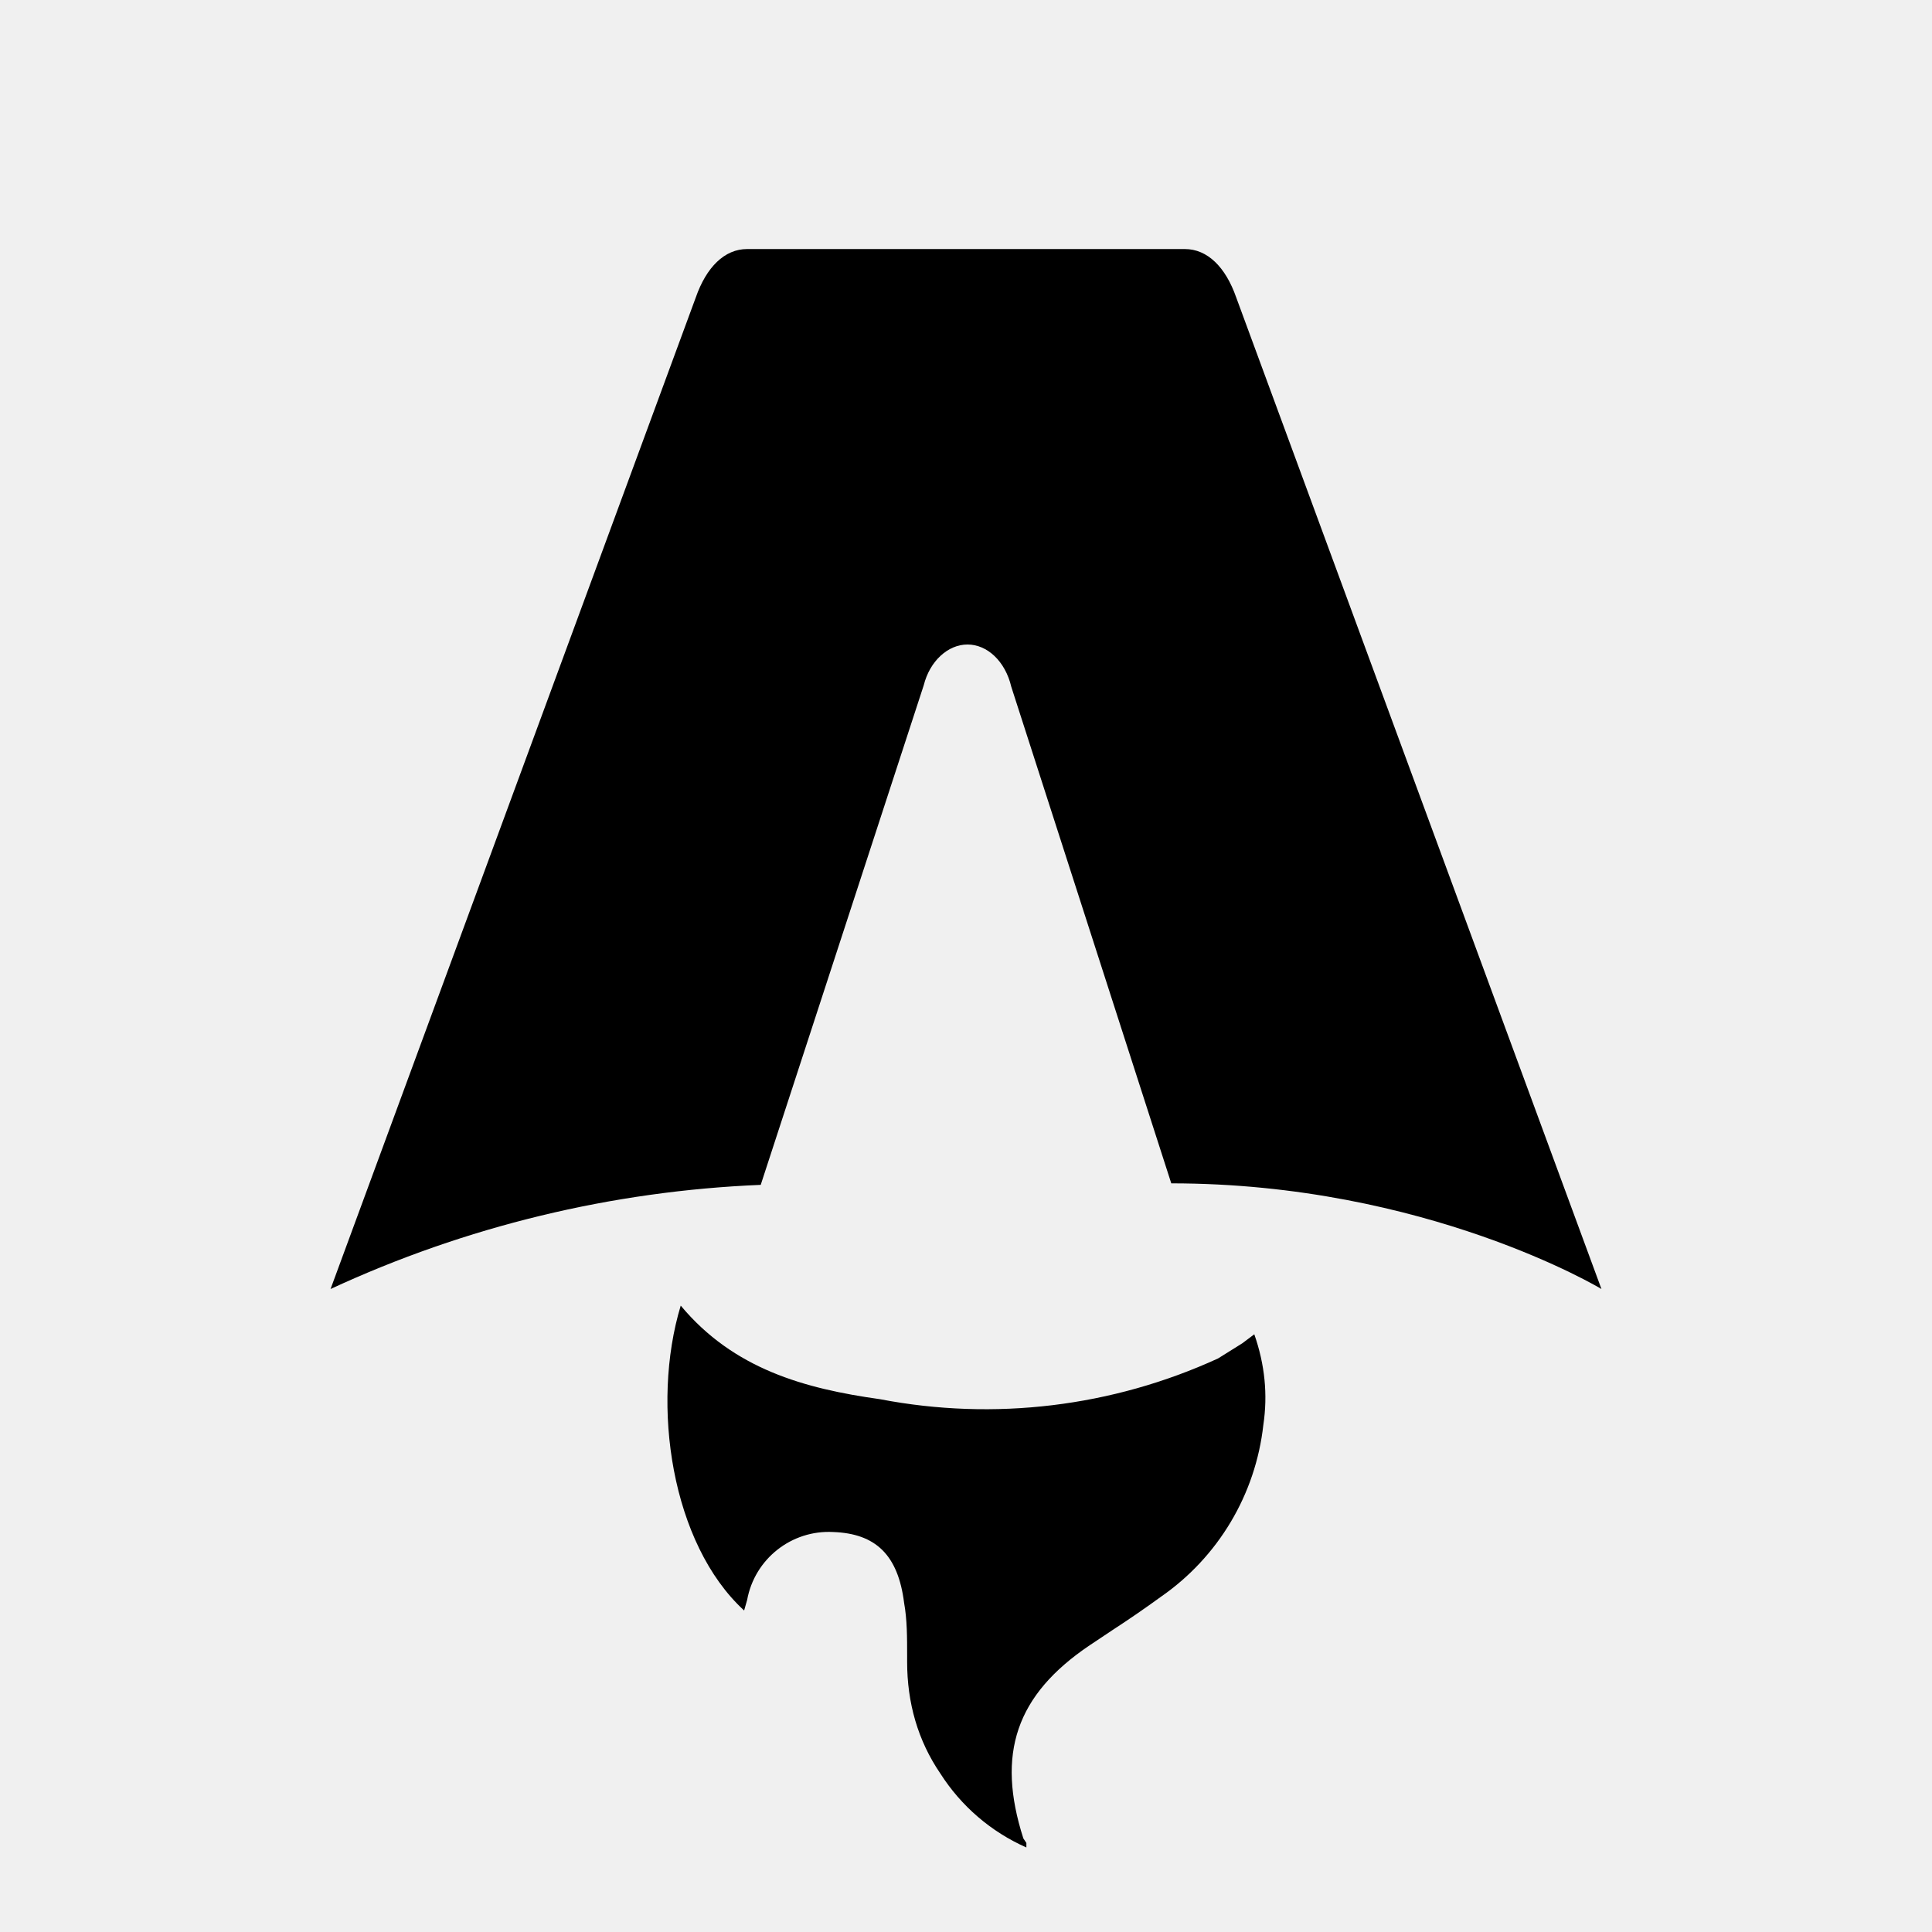
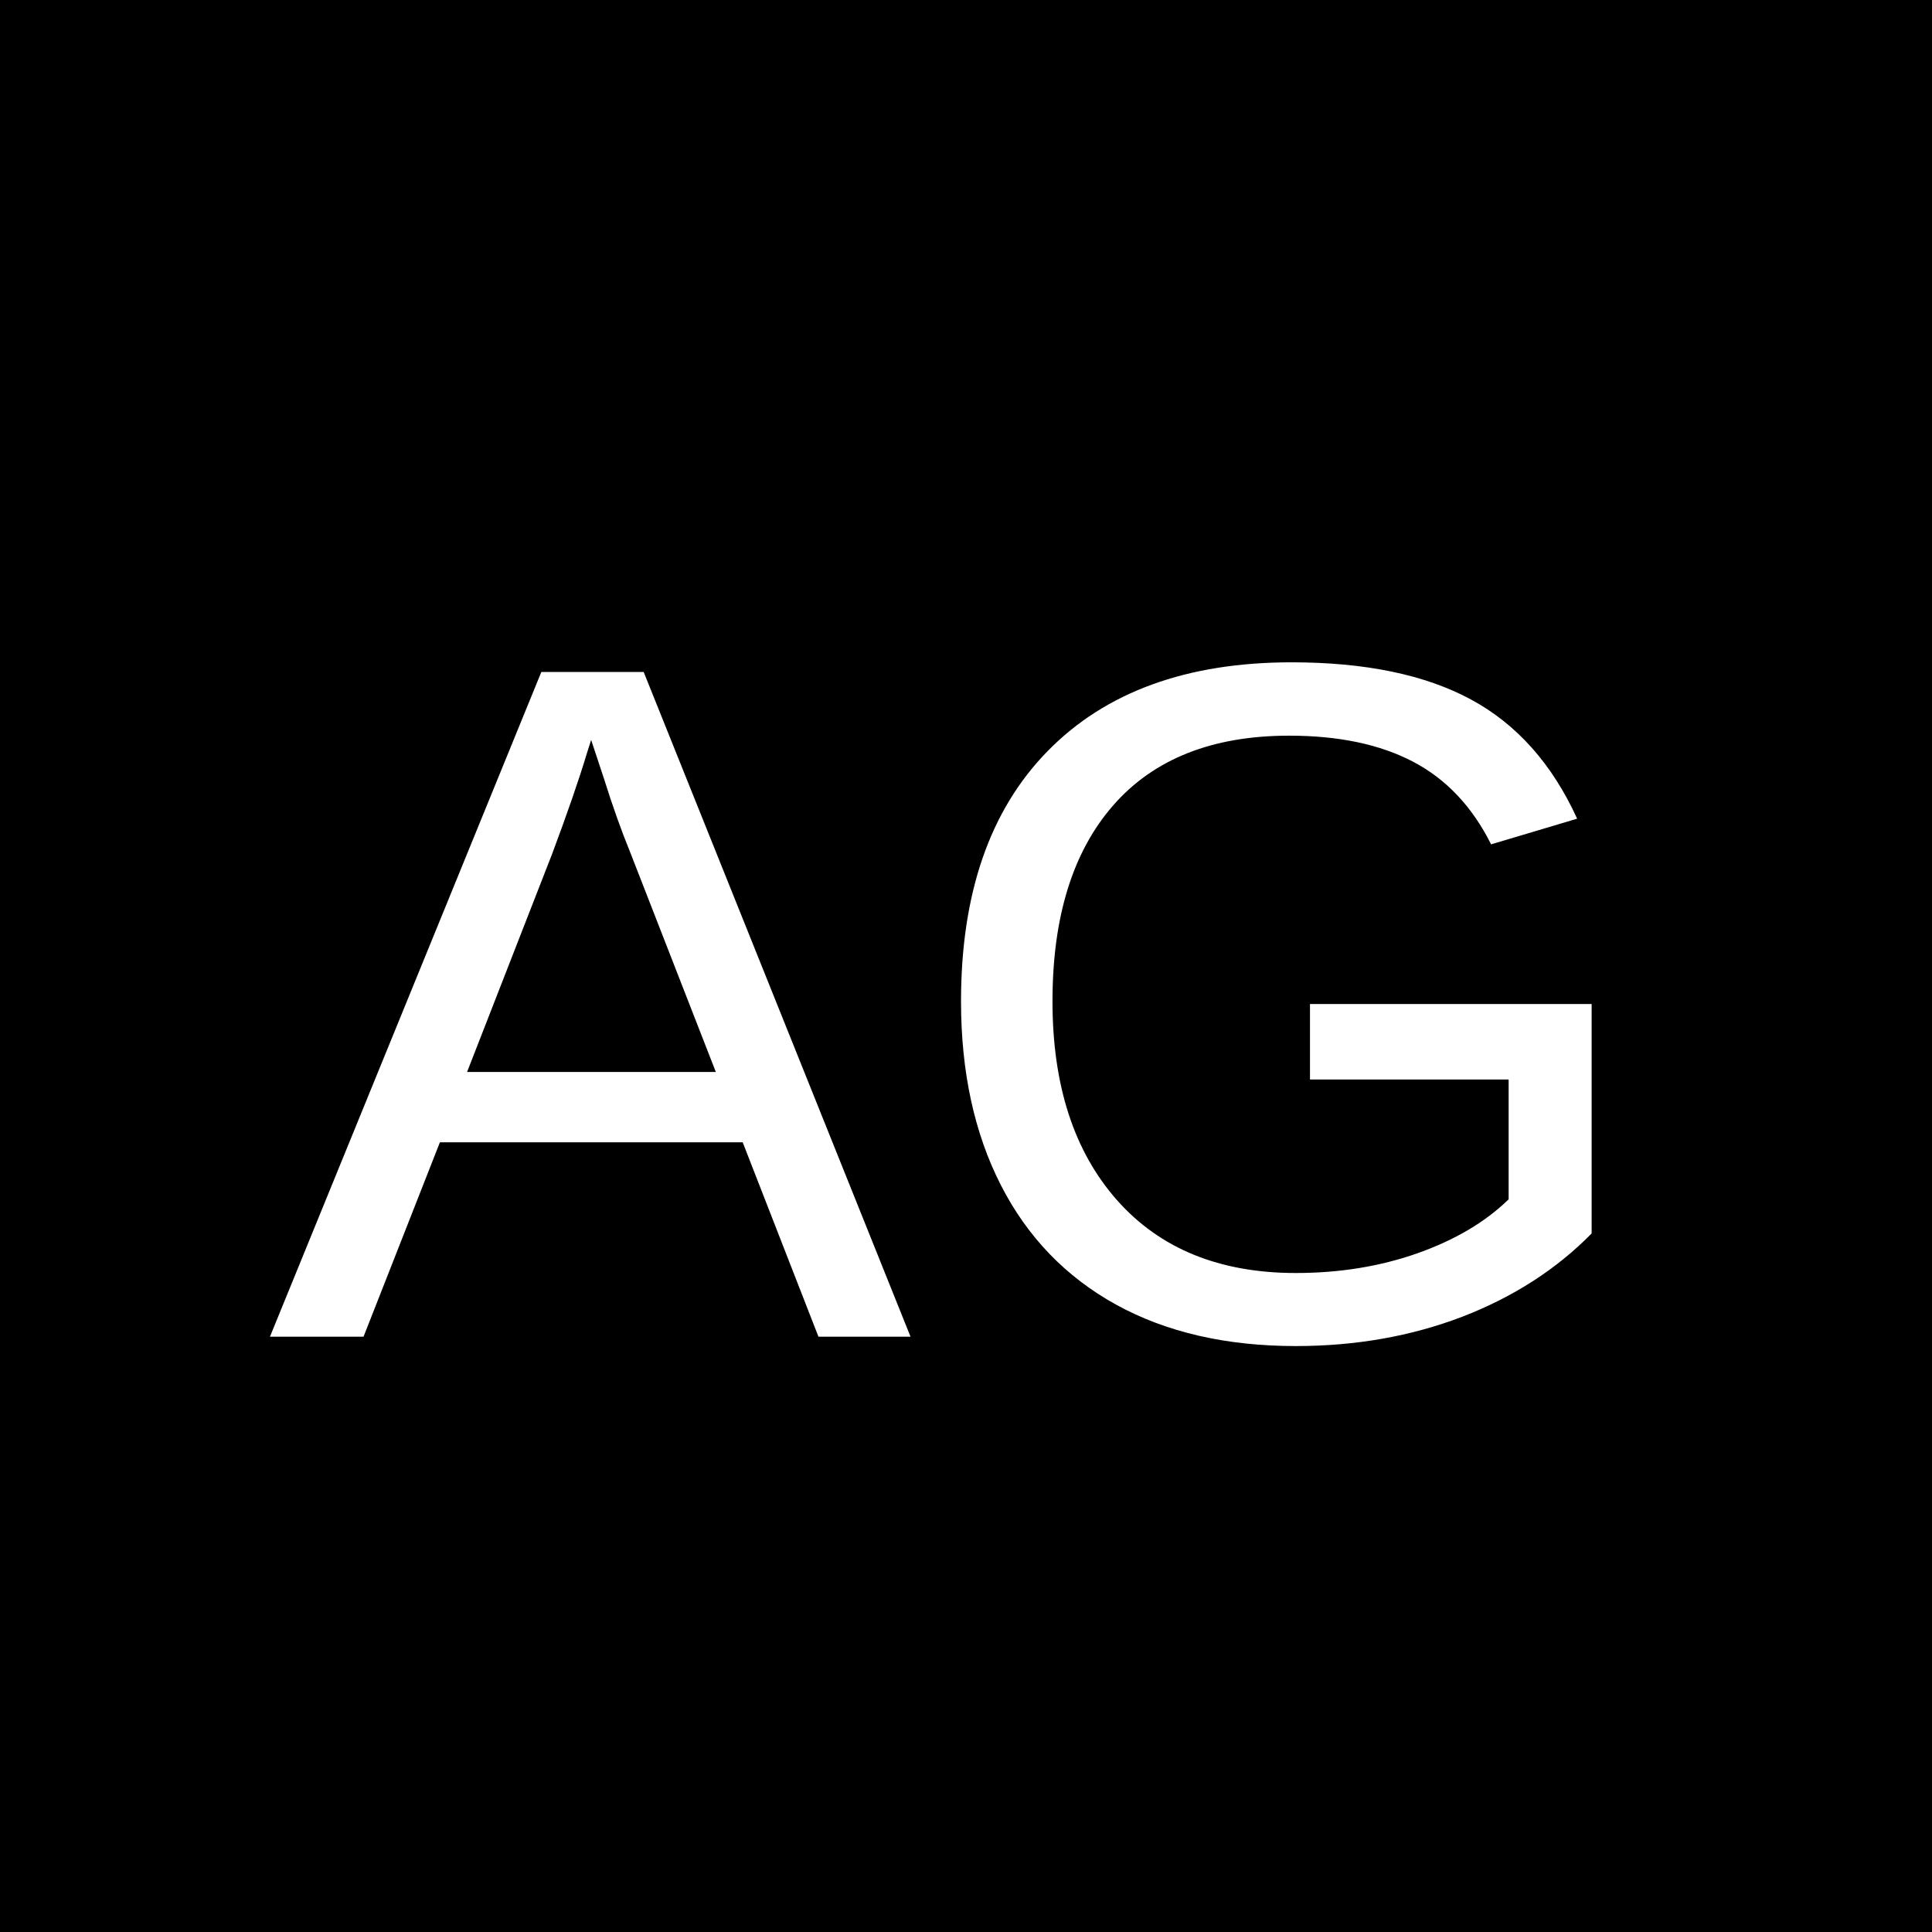
- <svg xmlns="http://www.w3.org/2000/svg" fill="none" viewBox="0 0 128 128">
-   <path d="M50.4 78.5a75.1 75.1 0 0 0-28.5 6.9l24.2-65.7c.7-2 1.9-3.2 3.4-3.2h29c1.5 0 2.7 1.2 3.4 3.2l24.2 65.7s-11.6-7-28.5-7L67 45.5c-.4-1.7-1.6-2.8-2.9-2.8-1.3 0-2.5 1.1-2.9 2.7L50.4 78.5Zm-1.1 28.2Zm-4.2-20.2c-2 6.6-.6 15.8 4.2 20.2a17.5 17.5 0 0 1 .2-.7 5.5 5.5 0 0 1 5.7-4.5c2.8.1 4.3 1.5 4.7 4.7.2 1.1.2 2.3.2 3.5v.4c0 2.7.7 5.2 2.2 7.4a13 13 0 0 0 5.7 4.9v-.3l-.2-.3c-1.8-5.6-.5-9.5 4.4-12.8l1.5-1a73 73 0 0 0 3.2-2.2 16 16 0 0 0 6.8-11.4c.3-2 .1-4-.6-6l-.8.6-1.6 1a37 37 0 0 1-22.4 2.7c-5-.7-9.7-2-13.2-6.2Z" />
-   <style>
-         path { fill: #000; }
-         @media (prefers-color-scheme: dark) {
-             path { fill: #FFF; }
-         }
-     </style>
+ <svg xmlns="http://www.w3.org/2000/svg" viewBox="0 0 100 100">
+   <rect width="100" height="100" />
+   <text x="50%" y="55%" dominant-baseline="middle" text-anchor="middle" font-size="50" font-family="Arial" font-weight="500" fill="#ffffff">AG</text>
</svg>
